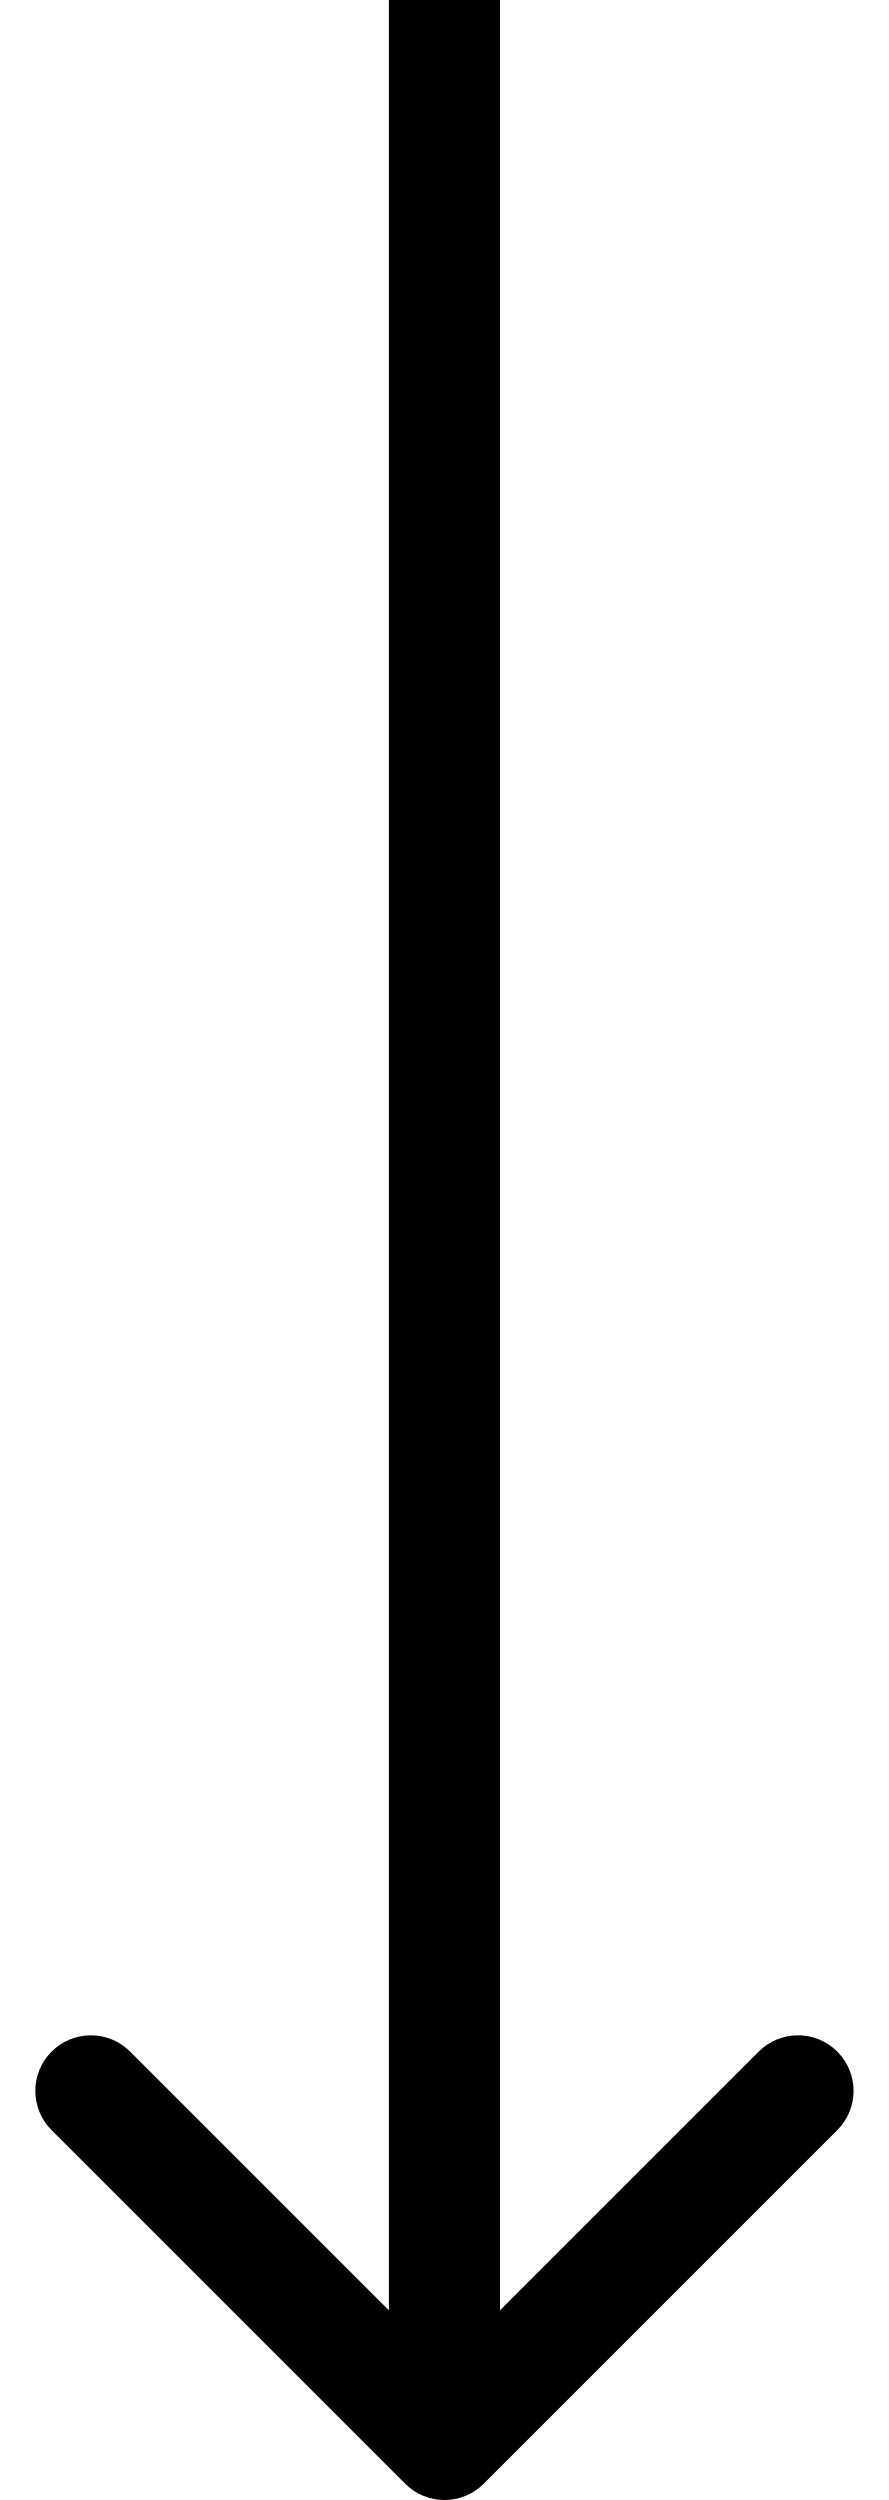
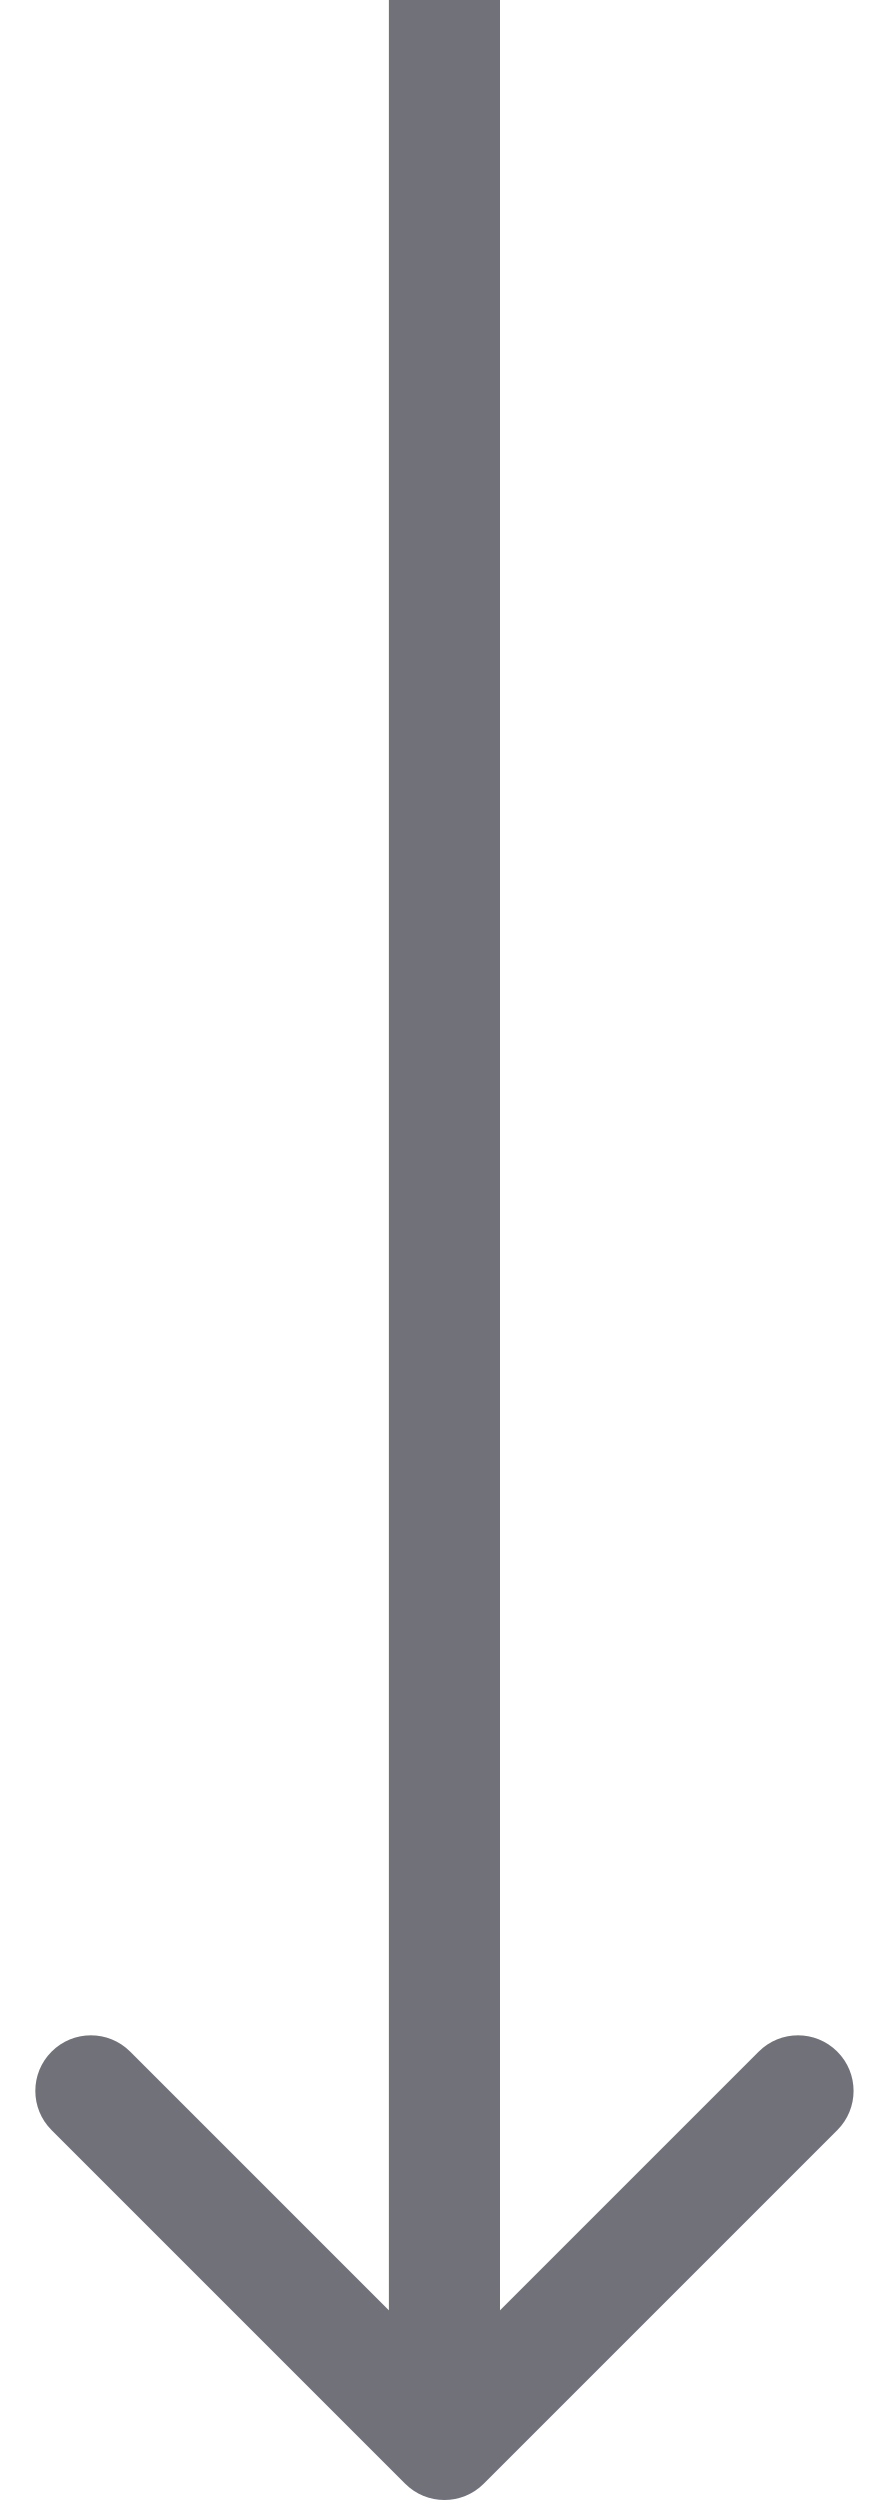
- <svg xmlns="http://www.w3.org/2000/svg" className="flex items-center justify-center" width="16" height="45" viewBox="0 0 16 45" fill="none">
-   <path d="M7.293 44.707C7.683 45.098 8.317 45.098 8.707 44.707L15.071 38.343C15.462 37.953 15.462 37.319 15.071 36.929C14.681 36.538 14.047 36.538 13.657 36.929L8 42.586L2.343 36.929C1.953 36.538 1.319 36.538 0.929 36.929C0.538 37.319 0.538 37.953 0.929 38.343L7.293 44.707ZM7 0L7 44H9L9 0L7 0Z" fill="currentColor" />
+ <svg xmlns="http://www.w3.org/2000/svg" className="flex items-center justify-center text-muted-foreground" width="16" height="45" viewBox="0 0 16 45" fill="none">
+   <path d="M7.293 44.707C7.683 45.098 8.317 45.098 8.707 44.707L15.071 38.343C15.462 37.953 15.462 37.319 15.071 36.929C14.681 36.538 14.047 36.538 13.657 36.929L8 42.586L2.343 36.929C1.953 36.538 1.319 36.538 0.929 36.929C0.538 37.319 0.538 37.953 0.929 38.343L7.293 44.707ZM7 0L7 44H9L9 0L7 0Z" fill="#71717a" />
</svg>
